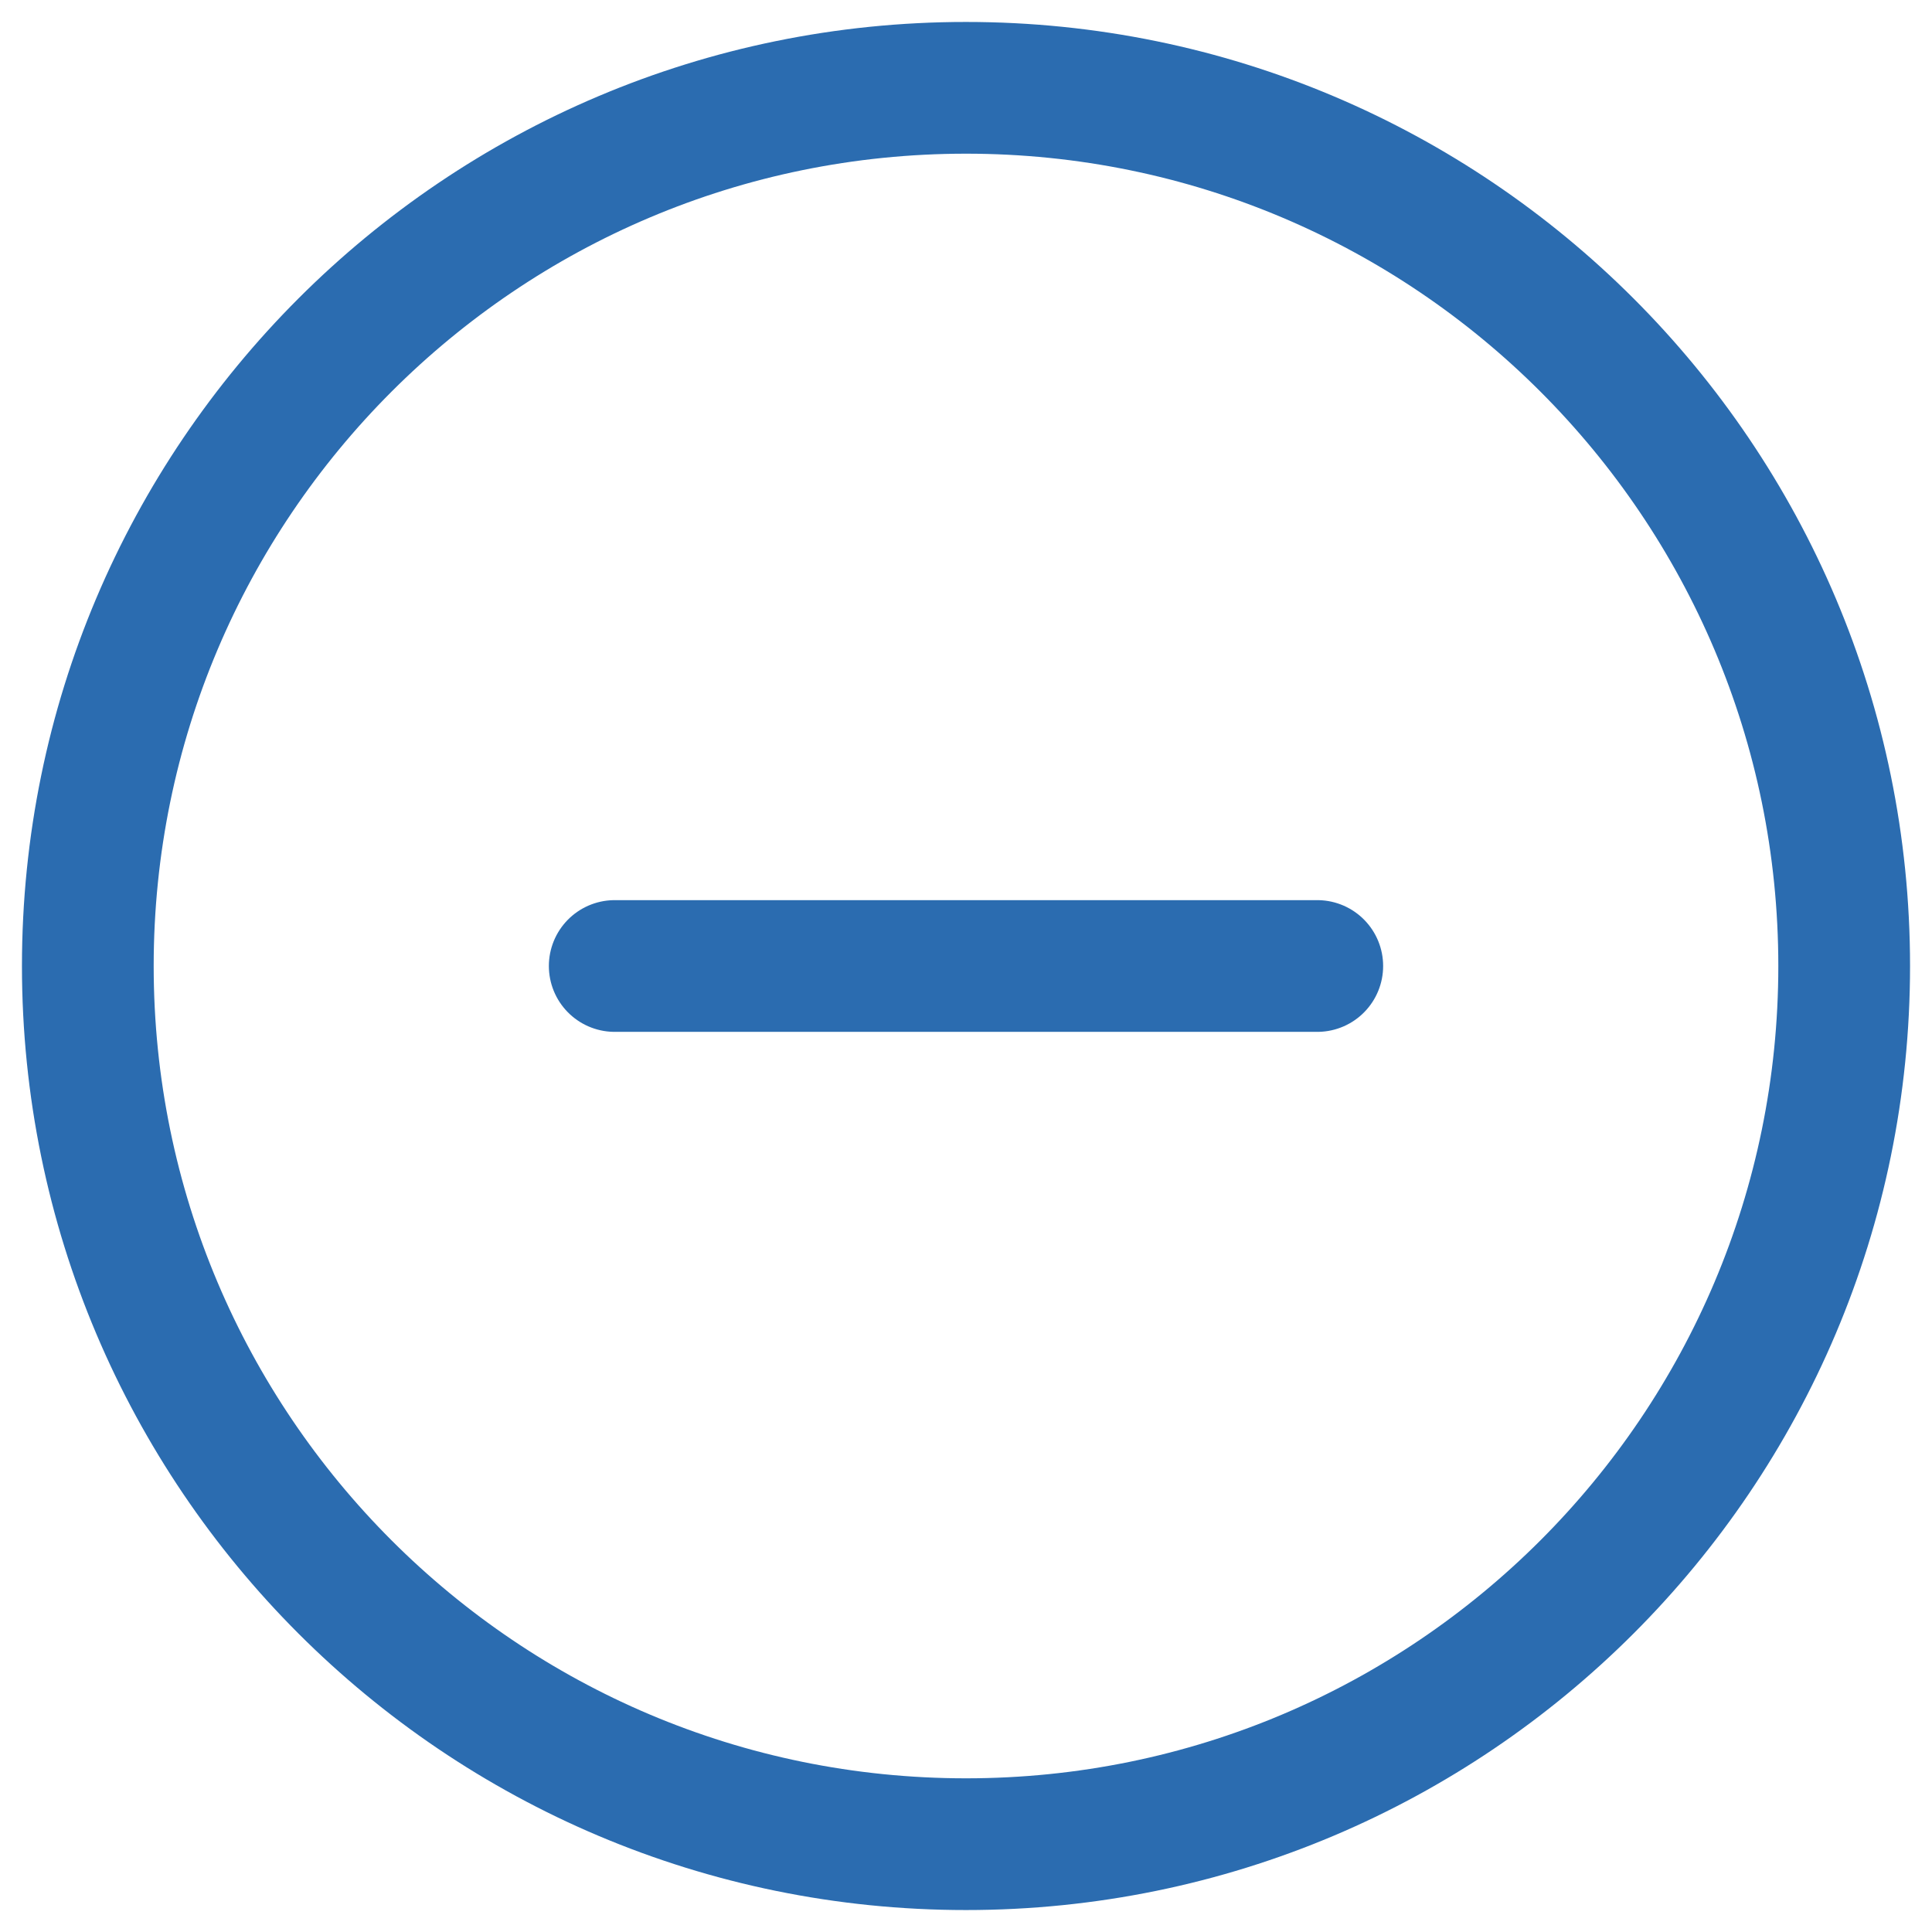
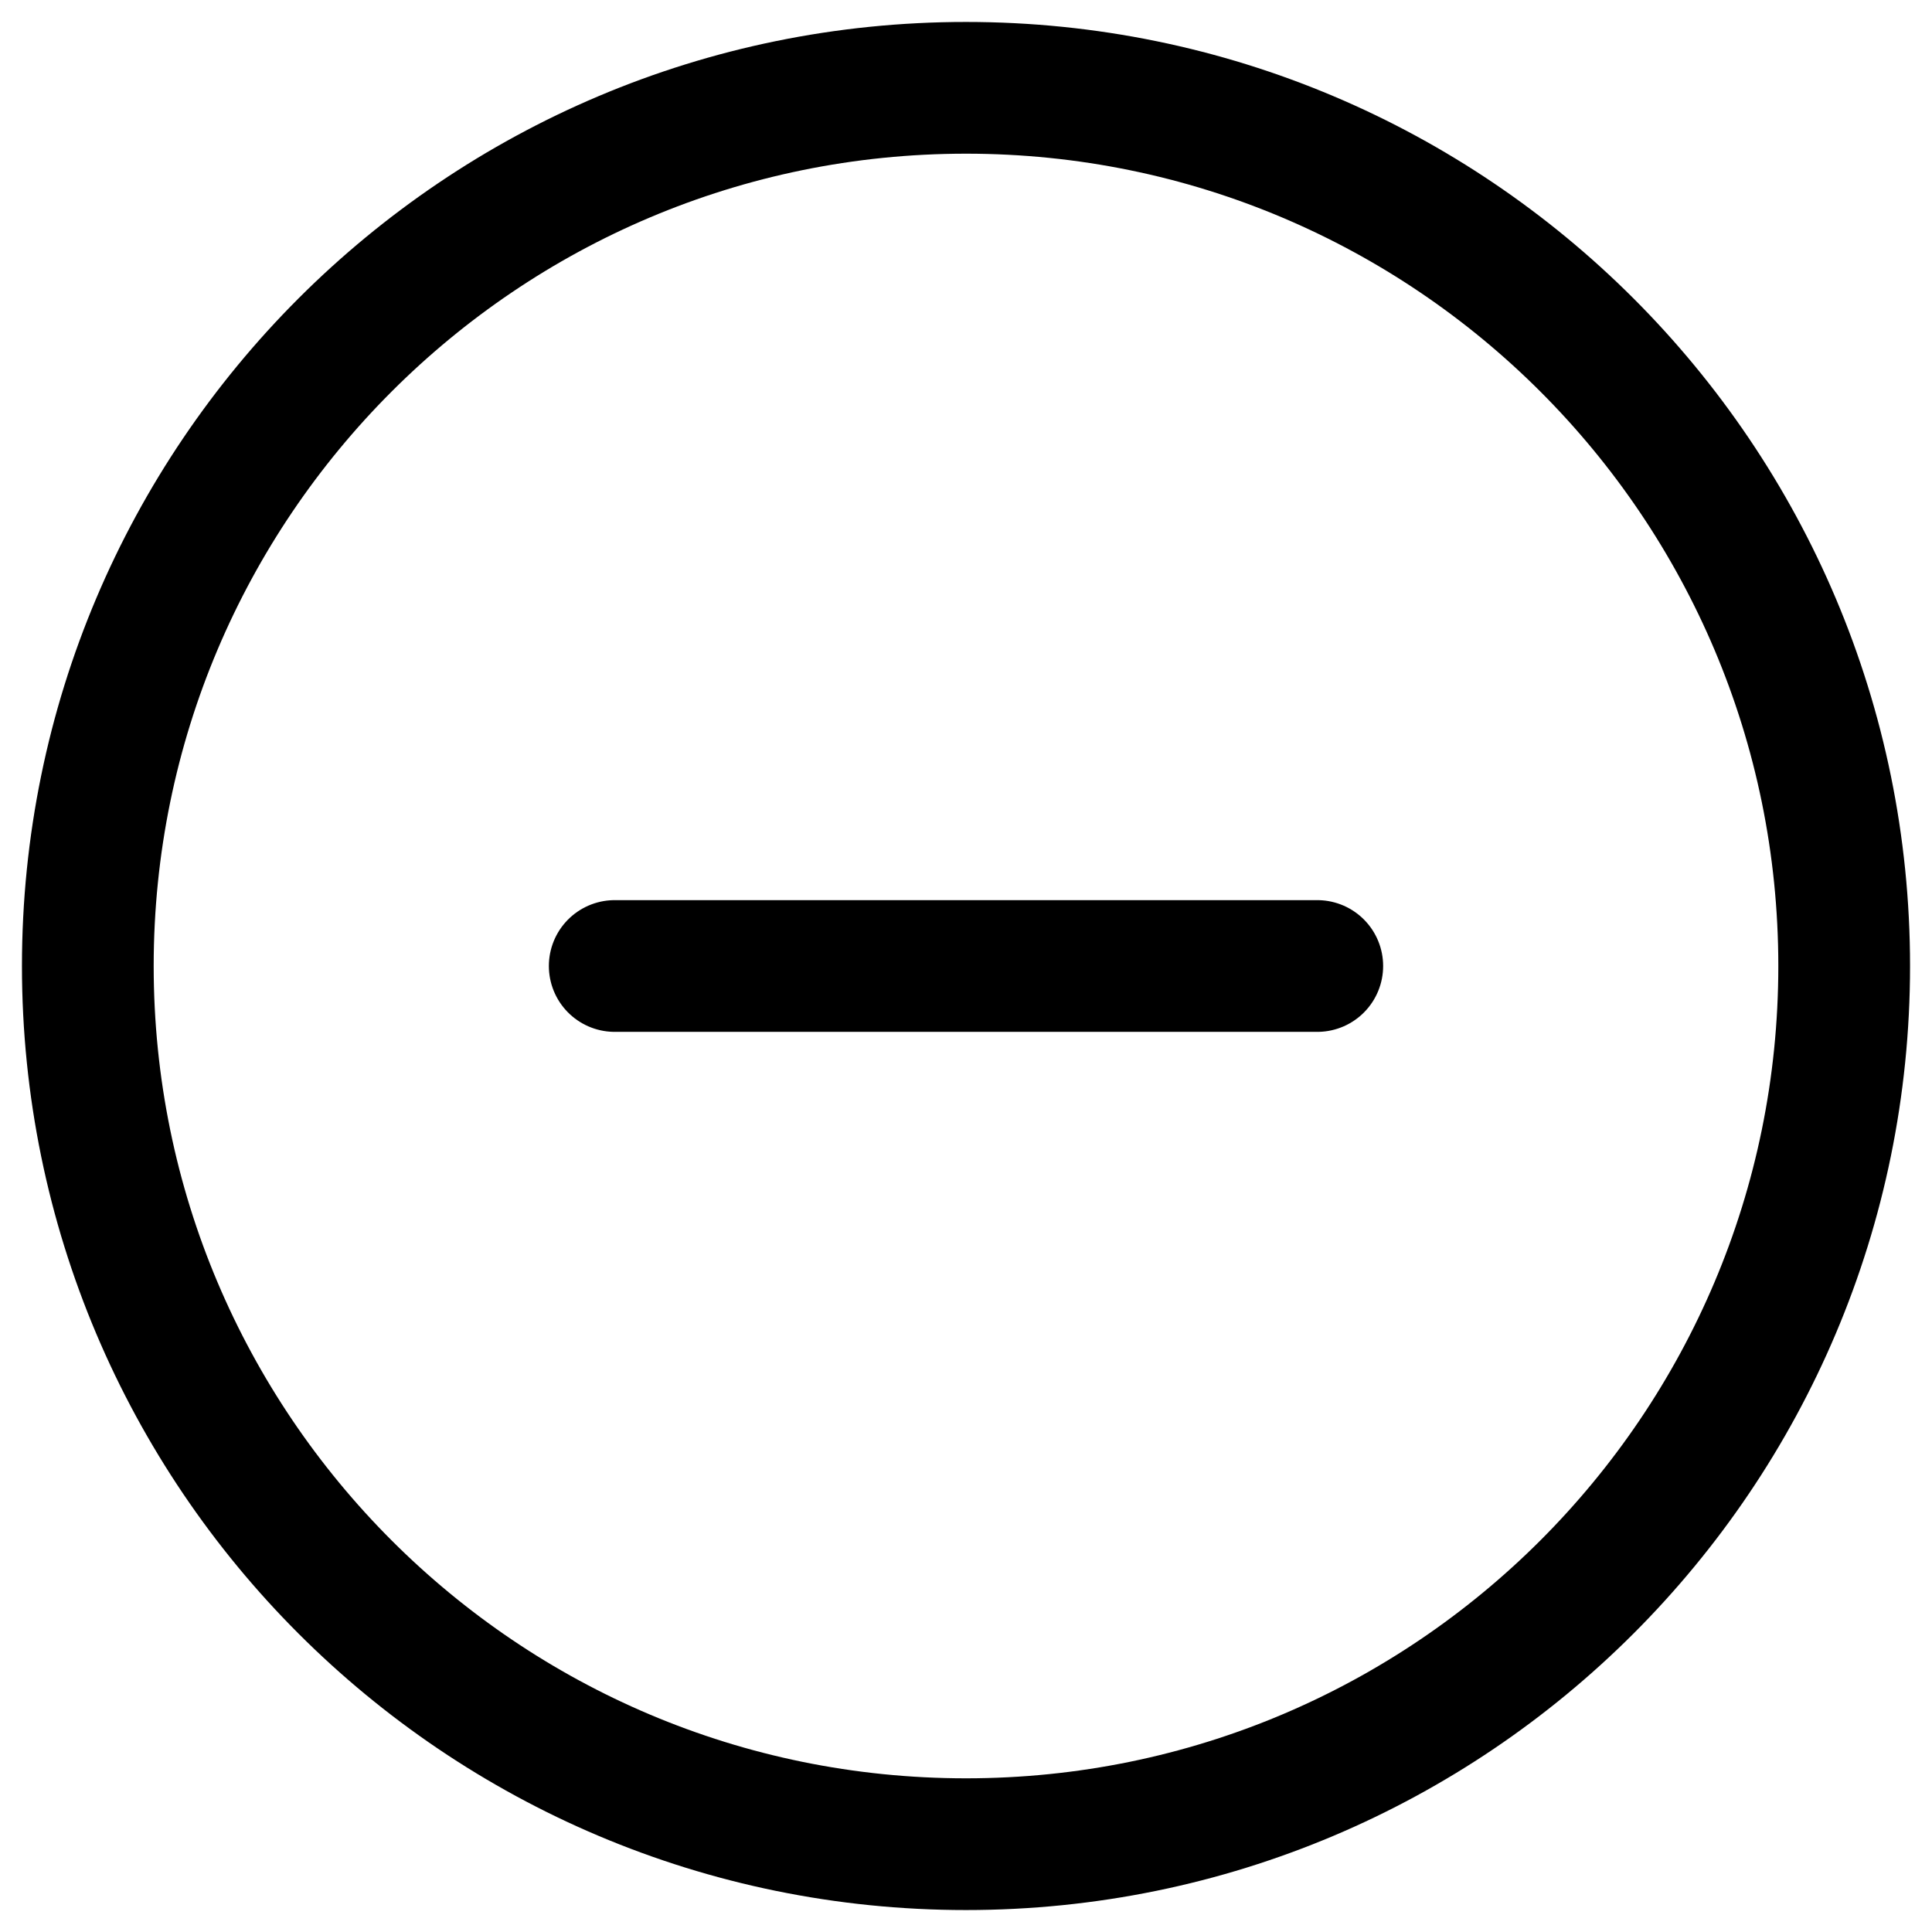
<svg xmlns="http://www.w3.org/2000/svg" width="22" height="22" viewBox="0 0 22 22" fill="none">
-   <path d="M7 11H15M21 11C21 16.523 16.523 21 11 21C5.477 21 1 16.523 1 11C1 5.477 5.477 1 11 1C16.523 1 21 5.477 21 11Z" stroke="#2B6CB0" stroke-width="1.5" stroke-linecap="round" stroke-linejoin="round" />
+   <path d="M7 11H15M21 11C21 16.523 16.523 21 11 21C5.477 21 1 16.523 1 11C1 5.477 5.477 1 11 1C16.523 1 21 5.477 21 11Z" stroke="currentColor" stroke-width="1.5" stroke-linecap="round" stroke-linejoin="round" />
</svg>
